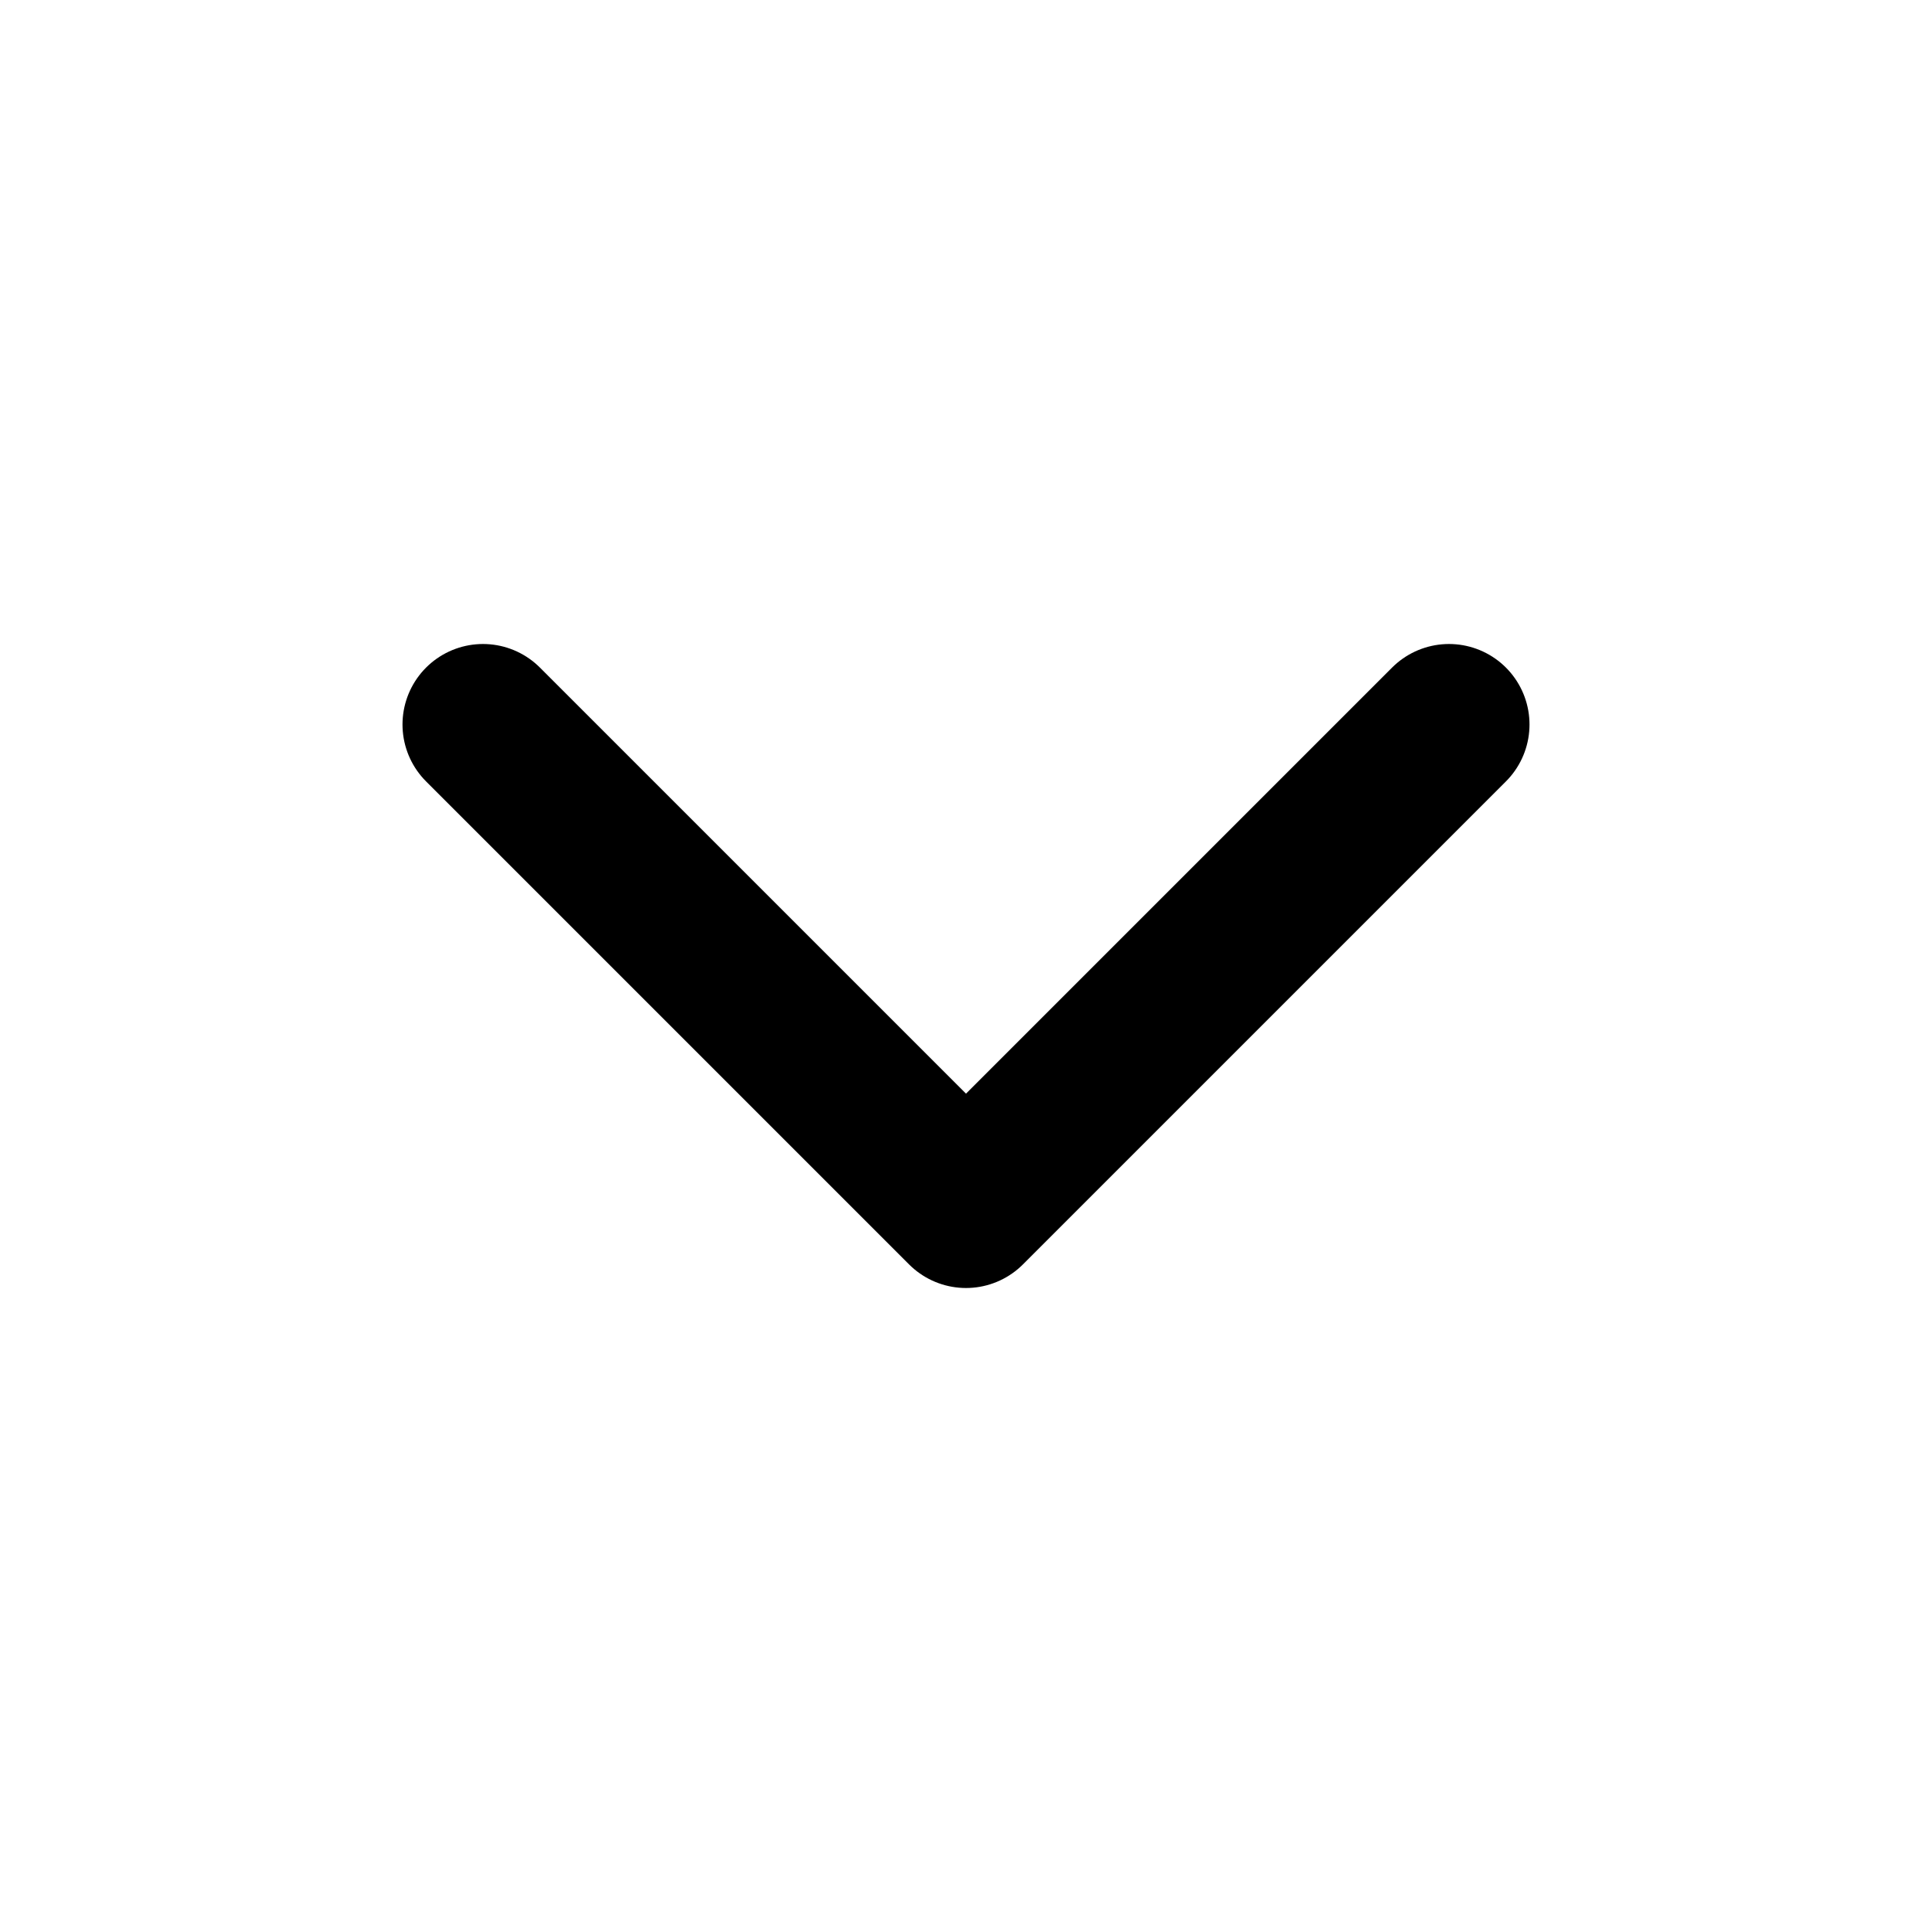
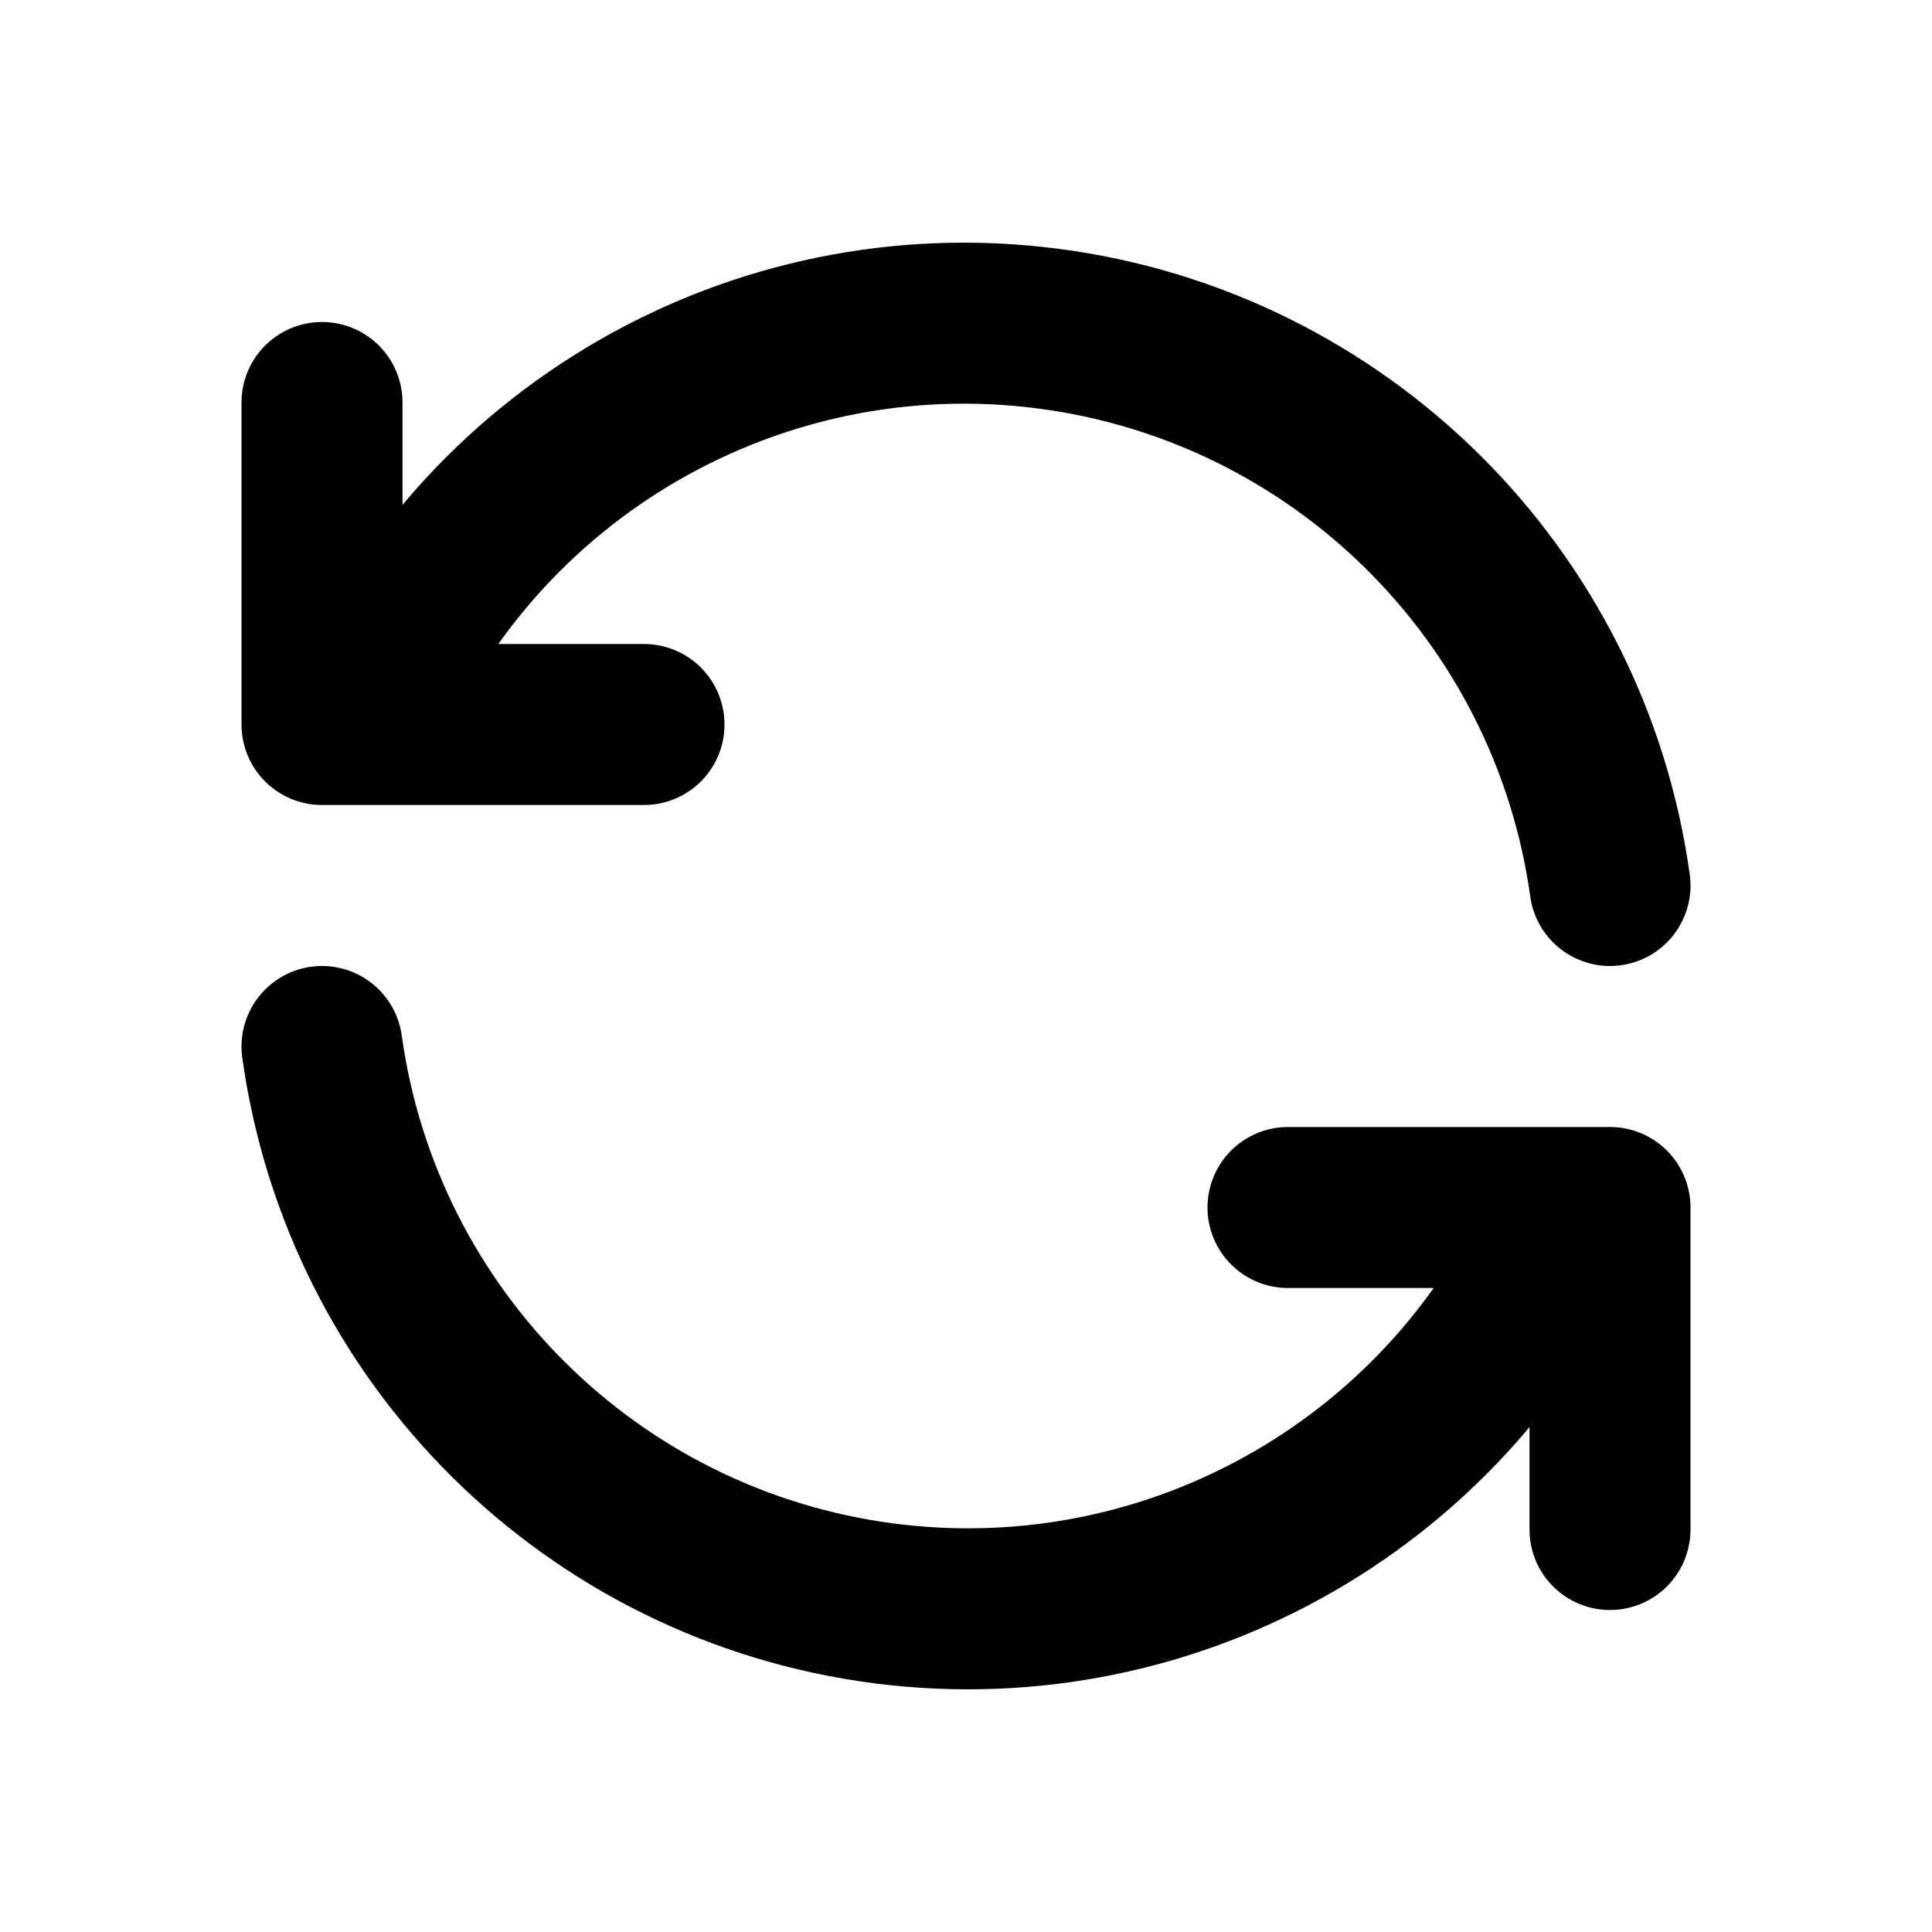
<svg xmlns="http://www.w3.org/2000/svg" width="24" height="24" viewBox="0 0 24 24" fill="none" stroke="currentColor" stroke-width="2" stroke-linecap="round" stroke-linejoin="round">
-   <path d="M6 9l6 6l6 -6" />
+   <path d="M20 11a8.1 8.1 0 0 0 -15.5 -2m-.5 -4v4h4" />
+   <path d="M4 13a8.1 8.1 0 0 0 15.5 2m.5 4v-4h-4" />
</svg>
